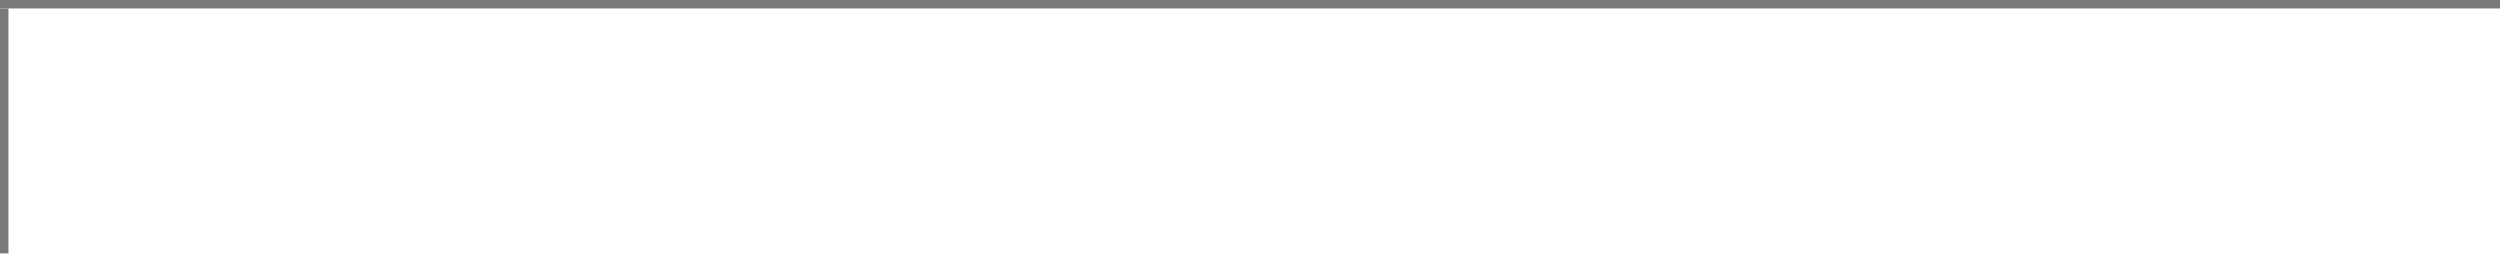
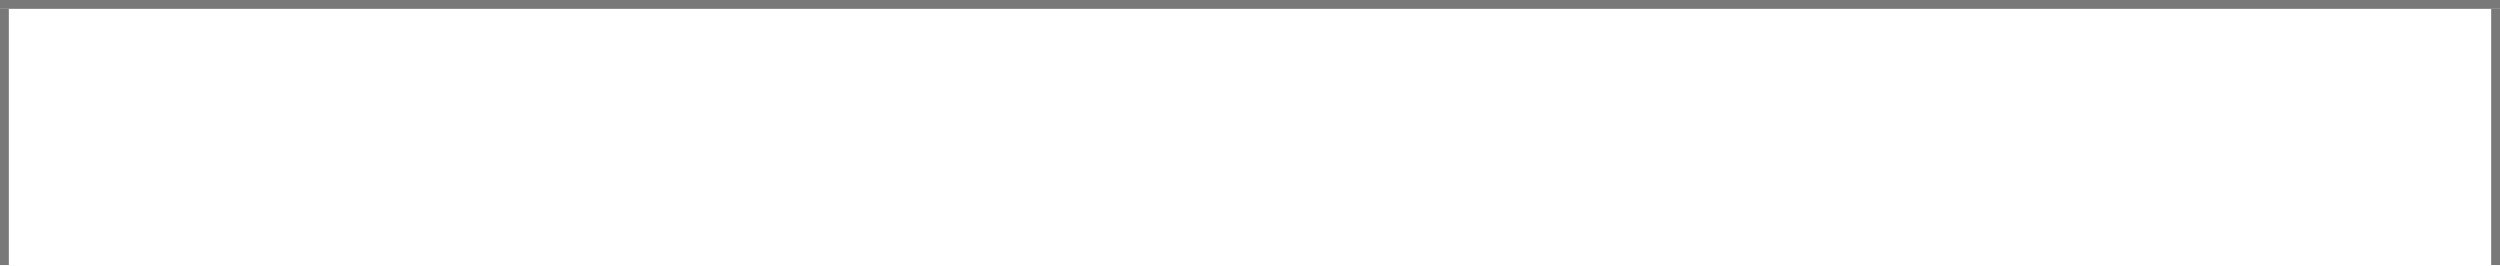
- <svg xmlns="http://www.w3.org/2000/svg" version="1.1" width="296px" height="30px" viewBox="739 150 296 30">
-   <path d="M 1 1  L 296 1  L 296 30  L 1 30  L 1 1  Z " fill-rule="nonzero" fill="rgba(255, 255, 255, 1)" stroke="none" transform="matrix(1 0 0 1 739 150 )" class="fill" />
-   <path d="M 0.5 1  L 0.5 30  " stroke-width="1" stroke-dasharray="0" stroke="rgba(121, 121, 121, 1)" fill="none" transform="matrix(1 0 0 1 739 150 )" class="stroke" />
-   <path d="M 0 0.5  L 296 0.5  " stroke-width="1" stroke-dasharray="0" stroke="rgba(121, 121, 121, 1)" fill="none" transform="matrix(1 0 0 1 739 150 )" class="stroke" />
+ <svg xmlns="http://www.w3.org/2000/svg" version="1.1" width="283px" height="30px" viewBox="1035 30 283 30">
+   <path d="M 1 1  L 282 1  L 282 30  L 1 30  L 1 1  Z " fill-rule="nonzero" fill="rgba(255, 255, 255, 1)" stroke="none" transform="matrix(1 0 0 1 1035 30 )" class="fill" />
+   <path d="M 0.5 1  L 0.5 30  " stroke-width="1" stroke-dasharray="0" stroke="rgba(121, 121, 121, 1)" fill="none" transform="matrix(1 0 0 1 1035 30 )" class="stroke" />
+   <path d="M 0 0.5  L 283 0.5  " stroke-width="1" stroke-dasharray="0" stroke="rgba(121, 121, 121, 1)" fill="none" transform="matrix(1 0 0 1 1035 30 )" class="stroke" />
+   <path d="M 282.5 1  L 282.5 30  " stroke-width="1" stroke-dasharray="0" stroke="rgba(121, 121, 121, 1)" fill="none" transform="matrix(1 0 0 1 1035 30 )" class="stroke" />
</svg>
